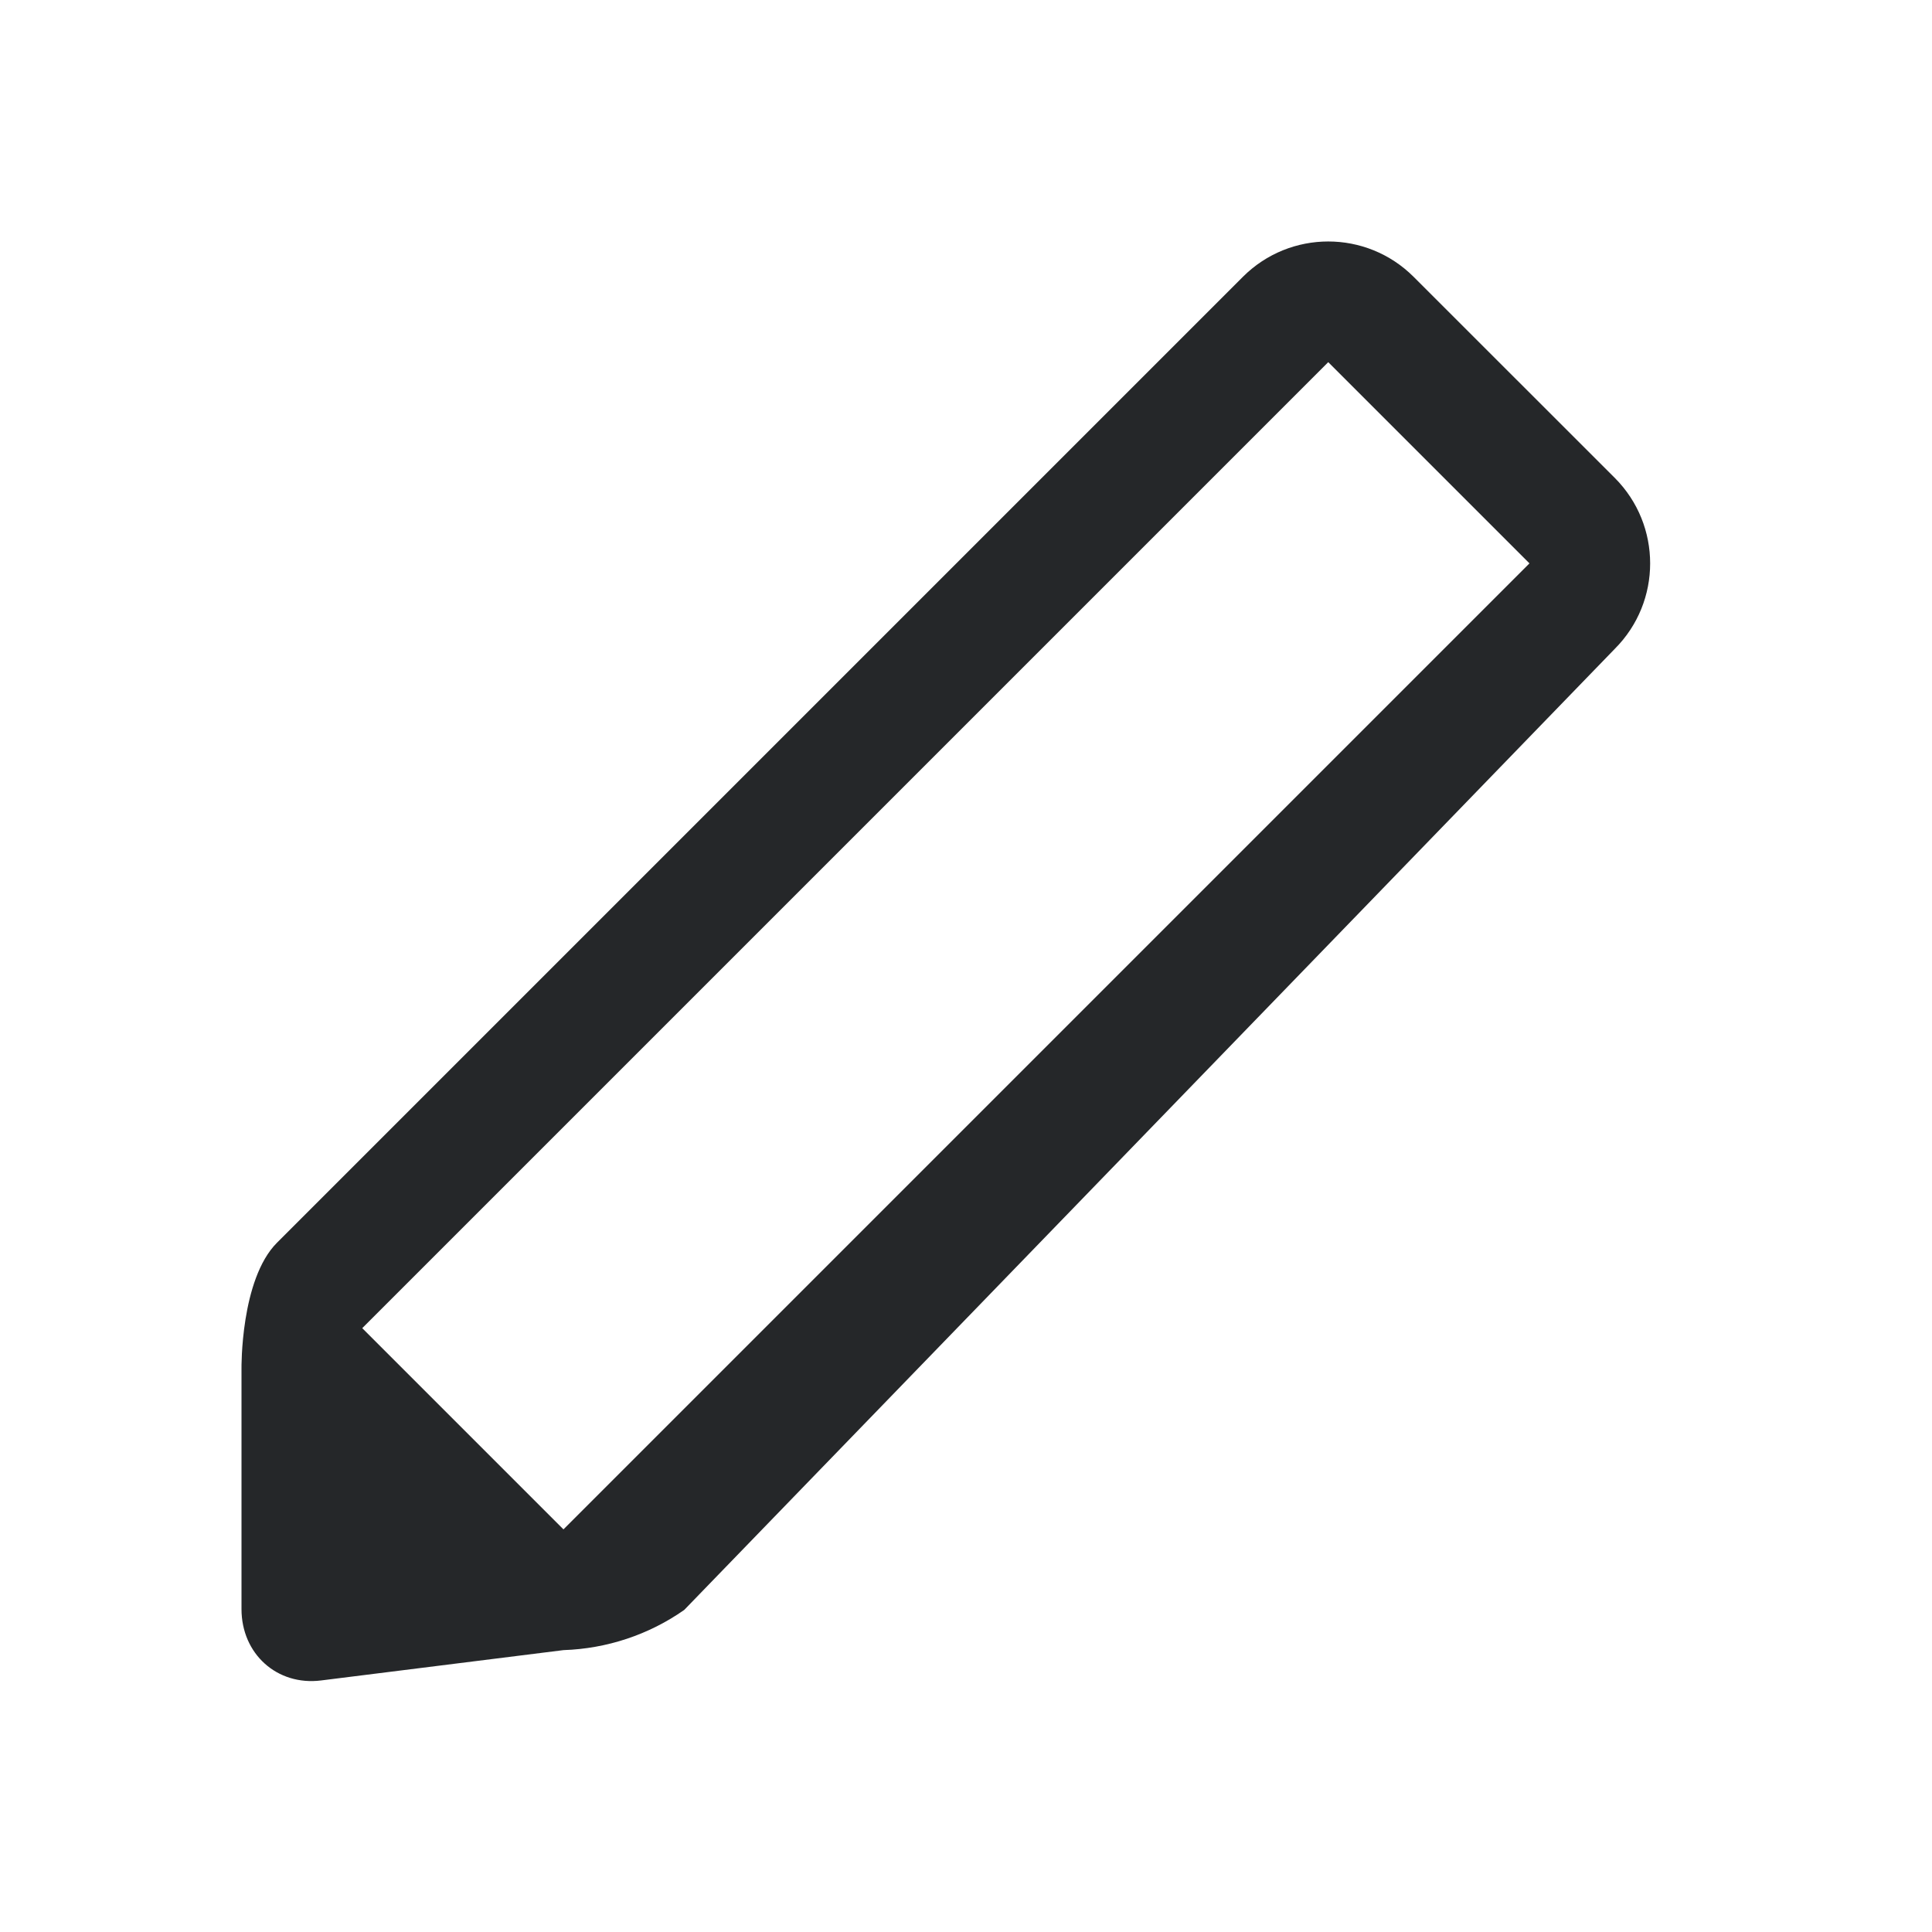
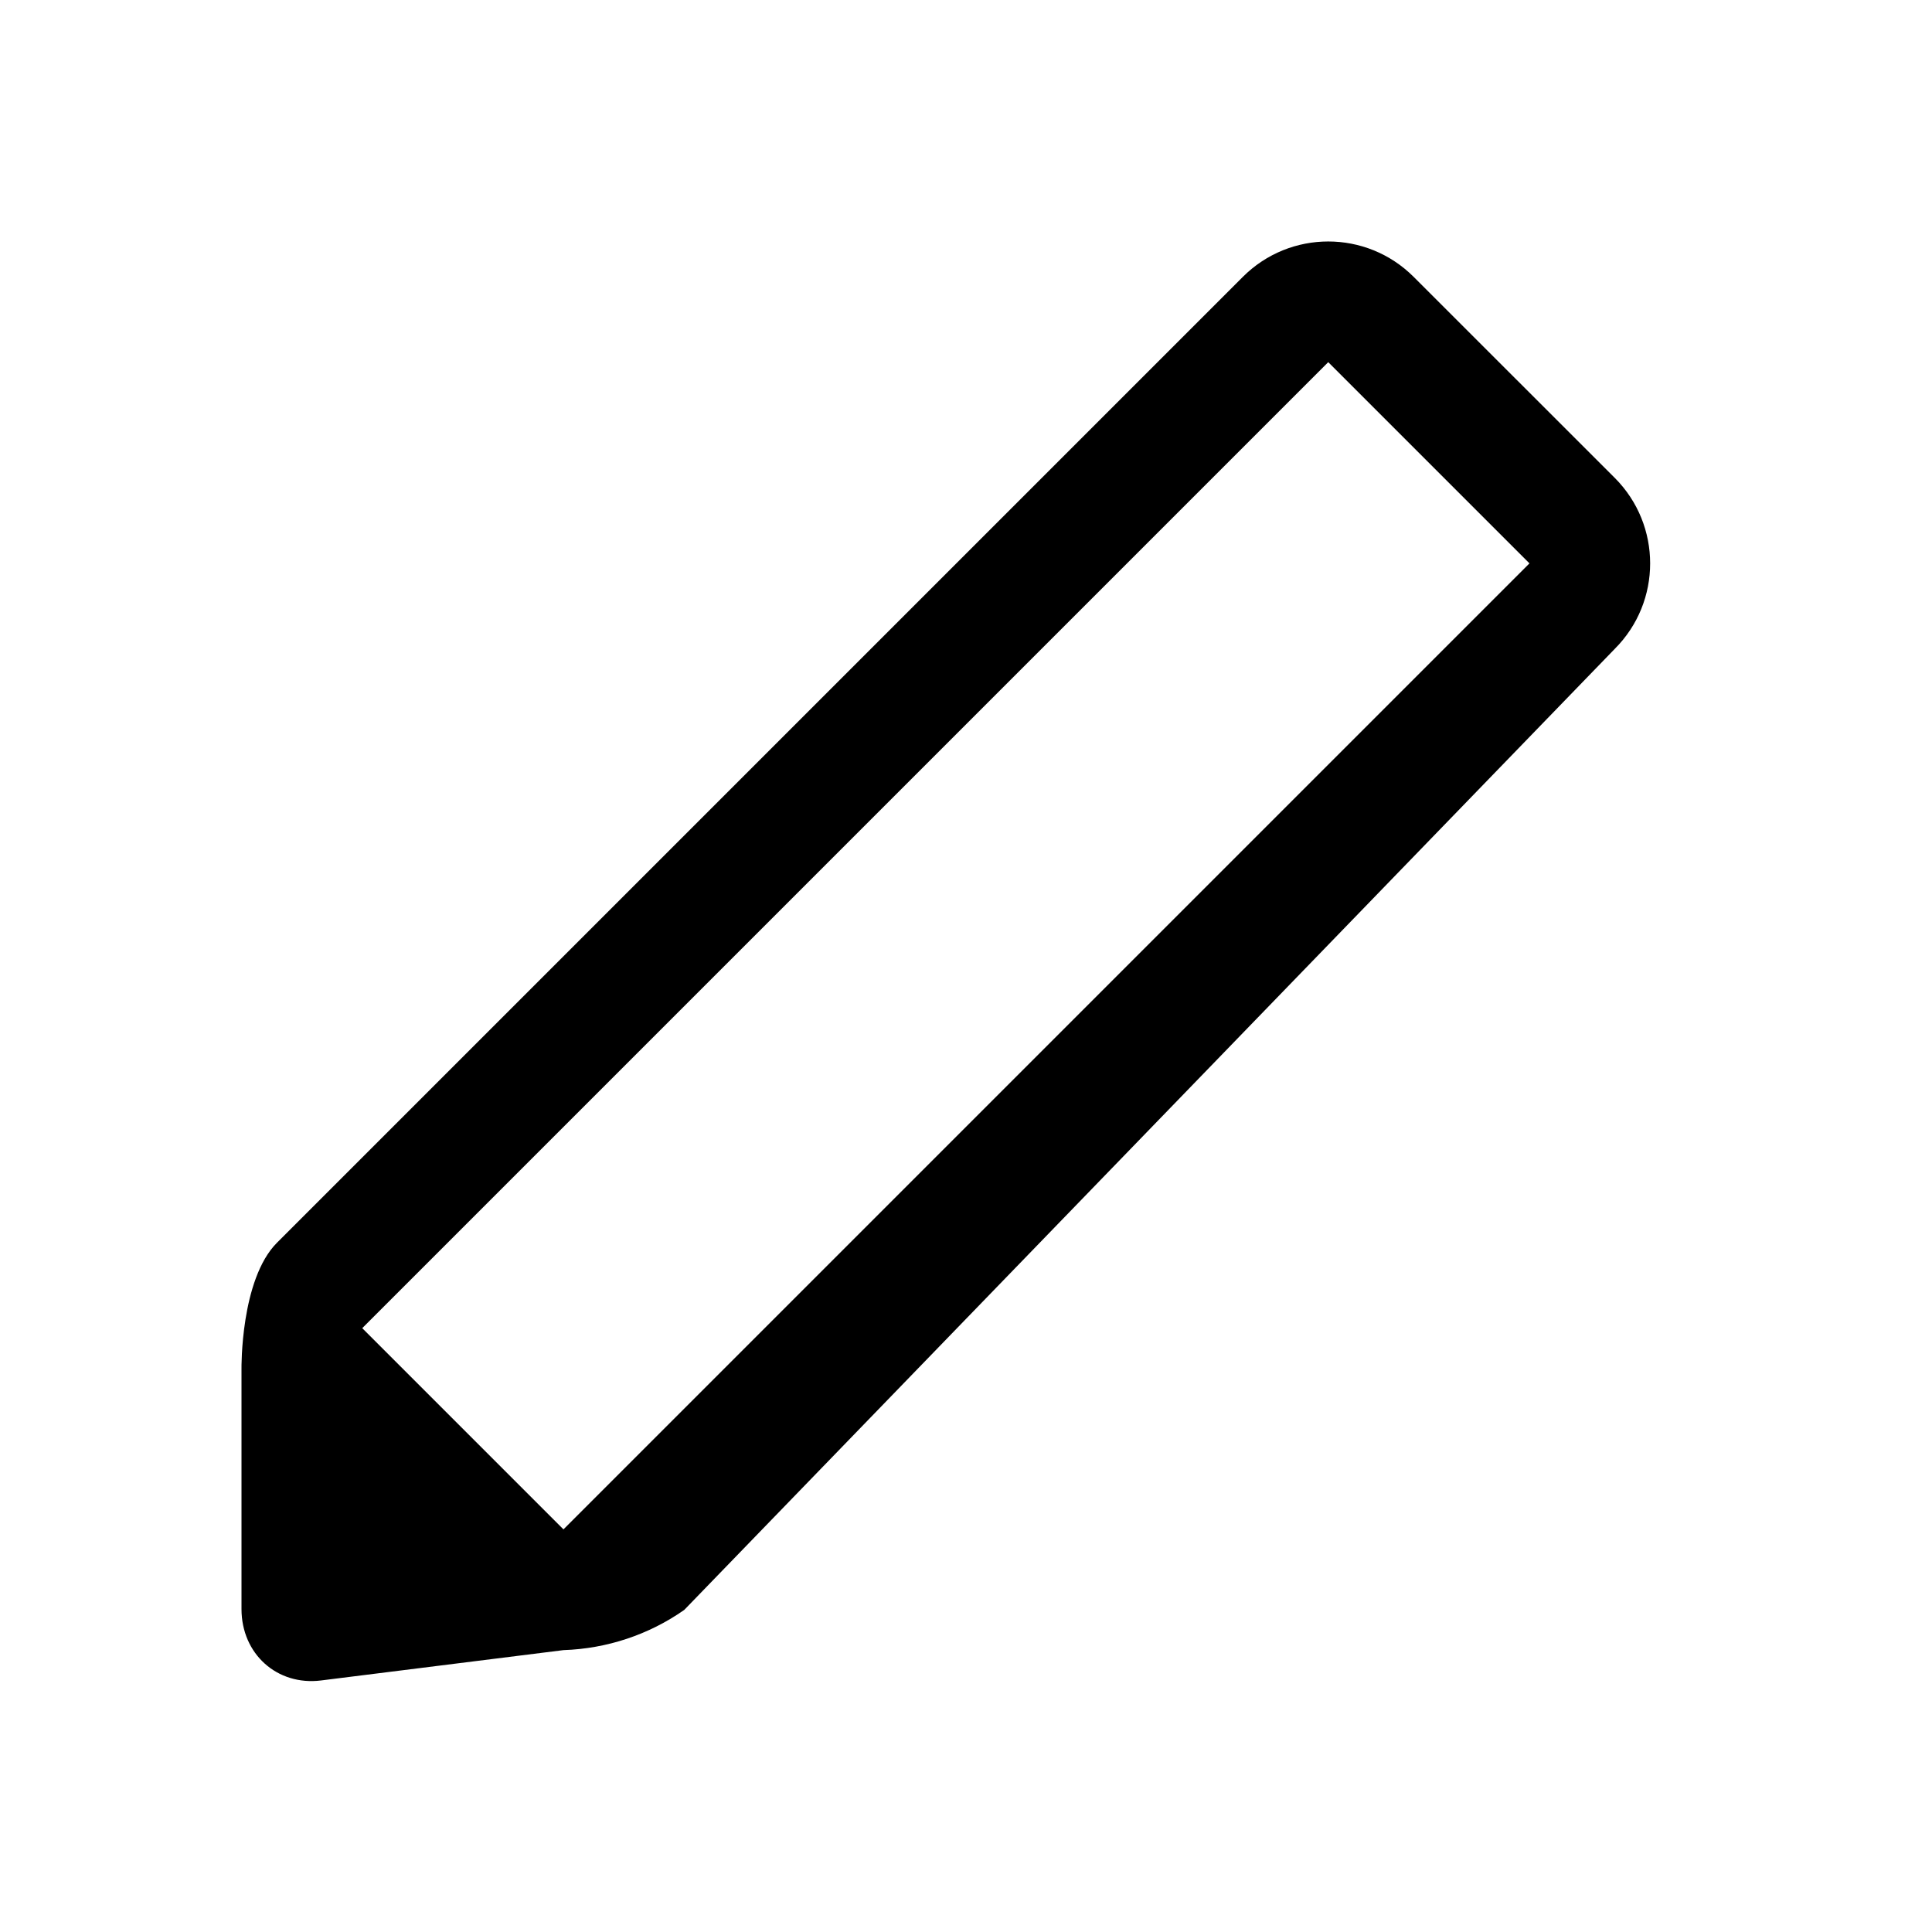
<svg xmlns="http://www.w3.org/2000/svg" width="20" height="20" viewBox="0 0 20 20" fill="none">
  <g id="Icon/system icon">
-     <path id="Combined Shape" fill-rule="evenodd" clip-rule="evenodd" d="M5.833 15.832L3.75 13.749L13.75 3.749L15.833 5.832L5.833 15.832ZM16.717 4.948C16.229 4.461 14.633 2.865 14.633 2.865C14.145 2.378 13.355 2.378 12.867 2.865L2.867 12.865C2.488 13.245 2.5 14.166 2.5 14.166V16.657C2.5 17.122 2.869 17.453 3.324 17.396L5.833 17.082C6.282 17.067 6.716 16.923 7.083 16.666L16.717 6.716C17.204 6.228 17.204 5.437 16.717 4.948Z" fill="#252729" />
+     <path id="Combined Shape" fill-rule="evenodd" clip-rule="evenodd" d="M5.833 15.832L3.75 13.749L13.75 3.749L15.833 5.832L5.833 15.832ZM16.717 4.948C16.229 4.461 14.633 2.865 14.633 2.865C14.145 2.378 13.355 2.378 12.867 2.865L2.867 12.865C2.488 13.245 2.5 14.166 2.5 14.166V16.657C2.5 17.122 2.869 17.453 3.324 17.396L5.833 17.082C6.282 17.067 6.716 16.923 7.083 16.666L16.717 6.716C17.204 6.228 17.204 5.437 16.717 4.948Z" fill="currentColor" />
  </g>
</svg>
